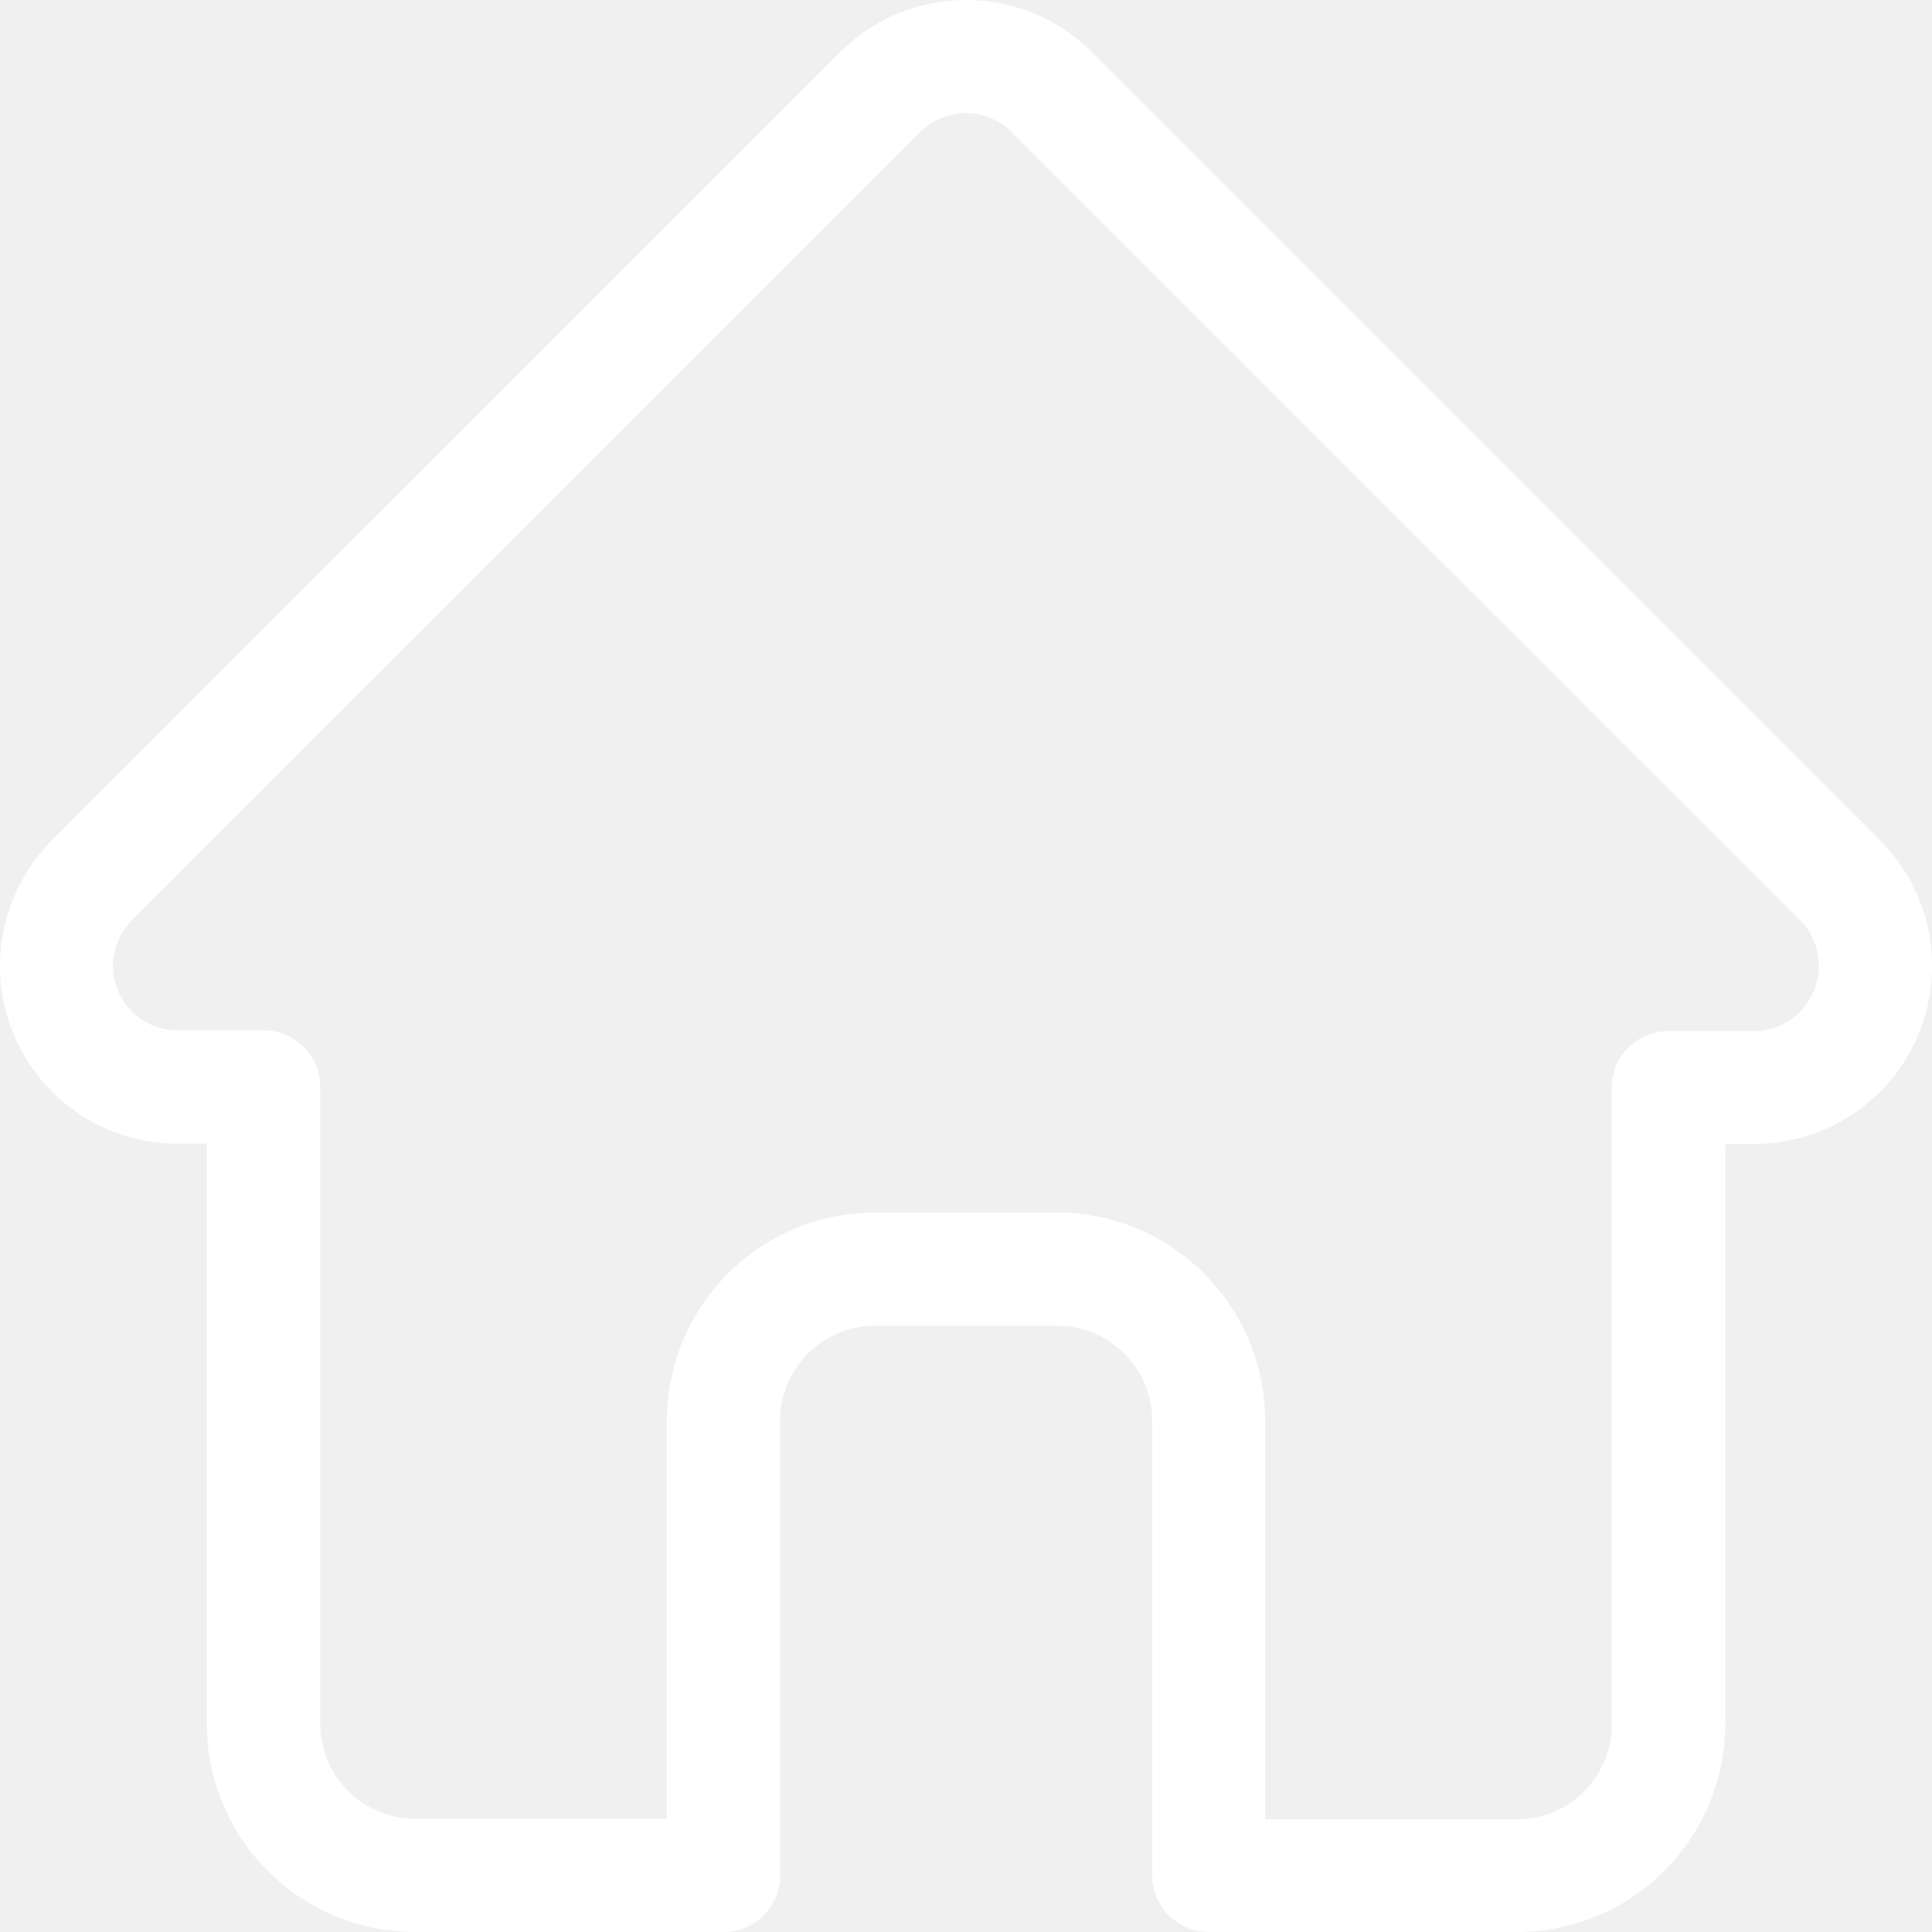
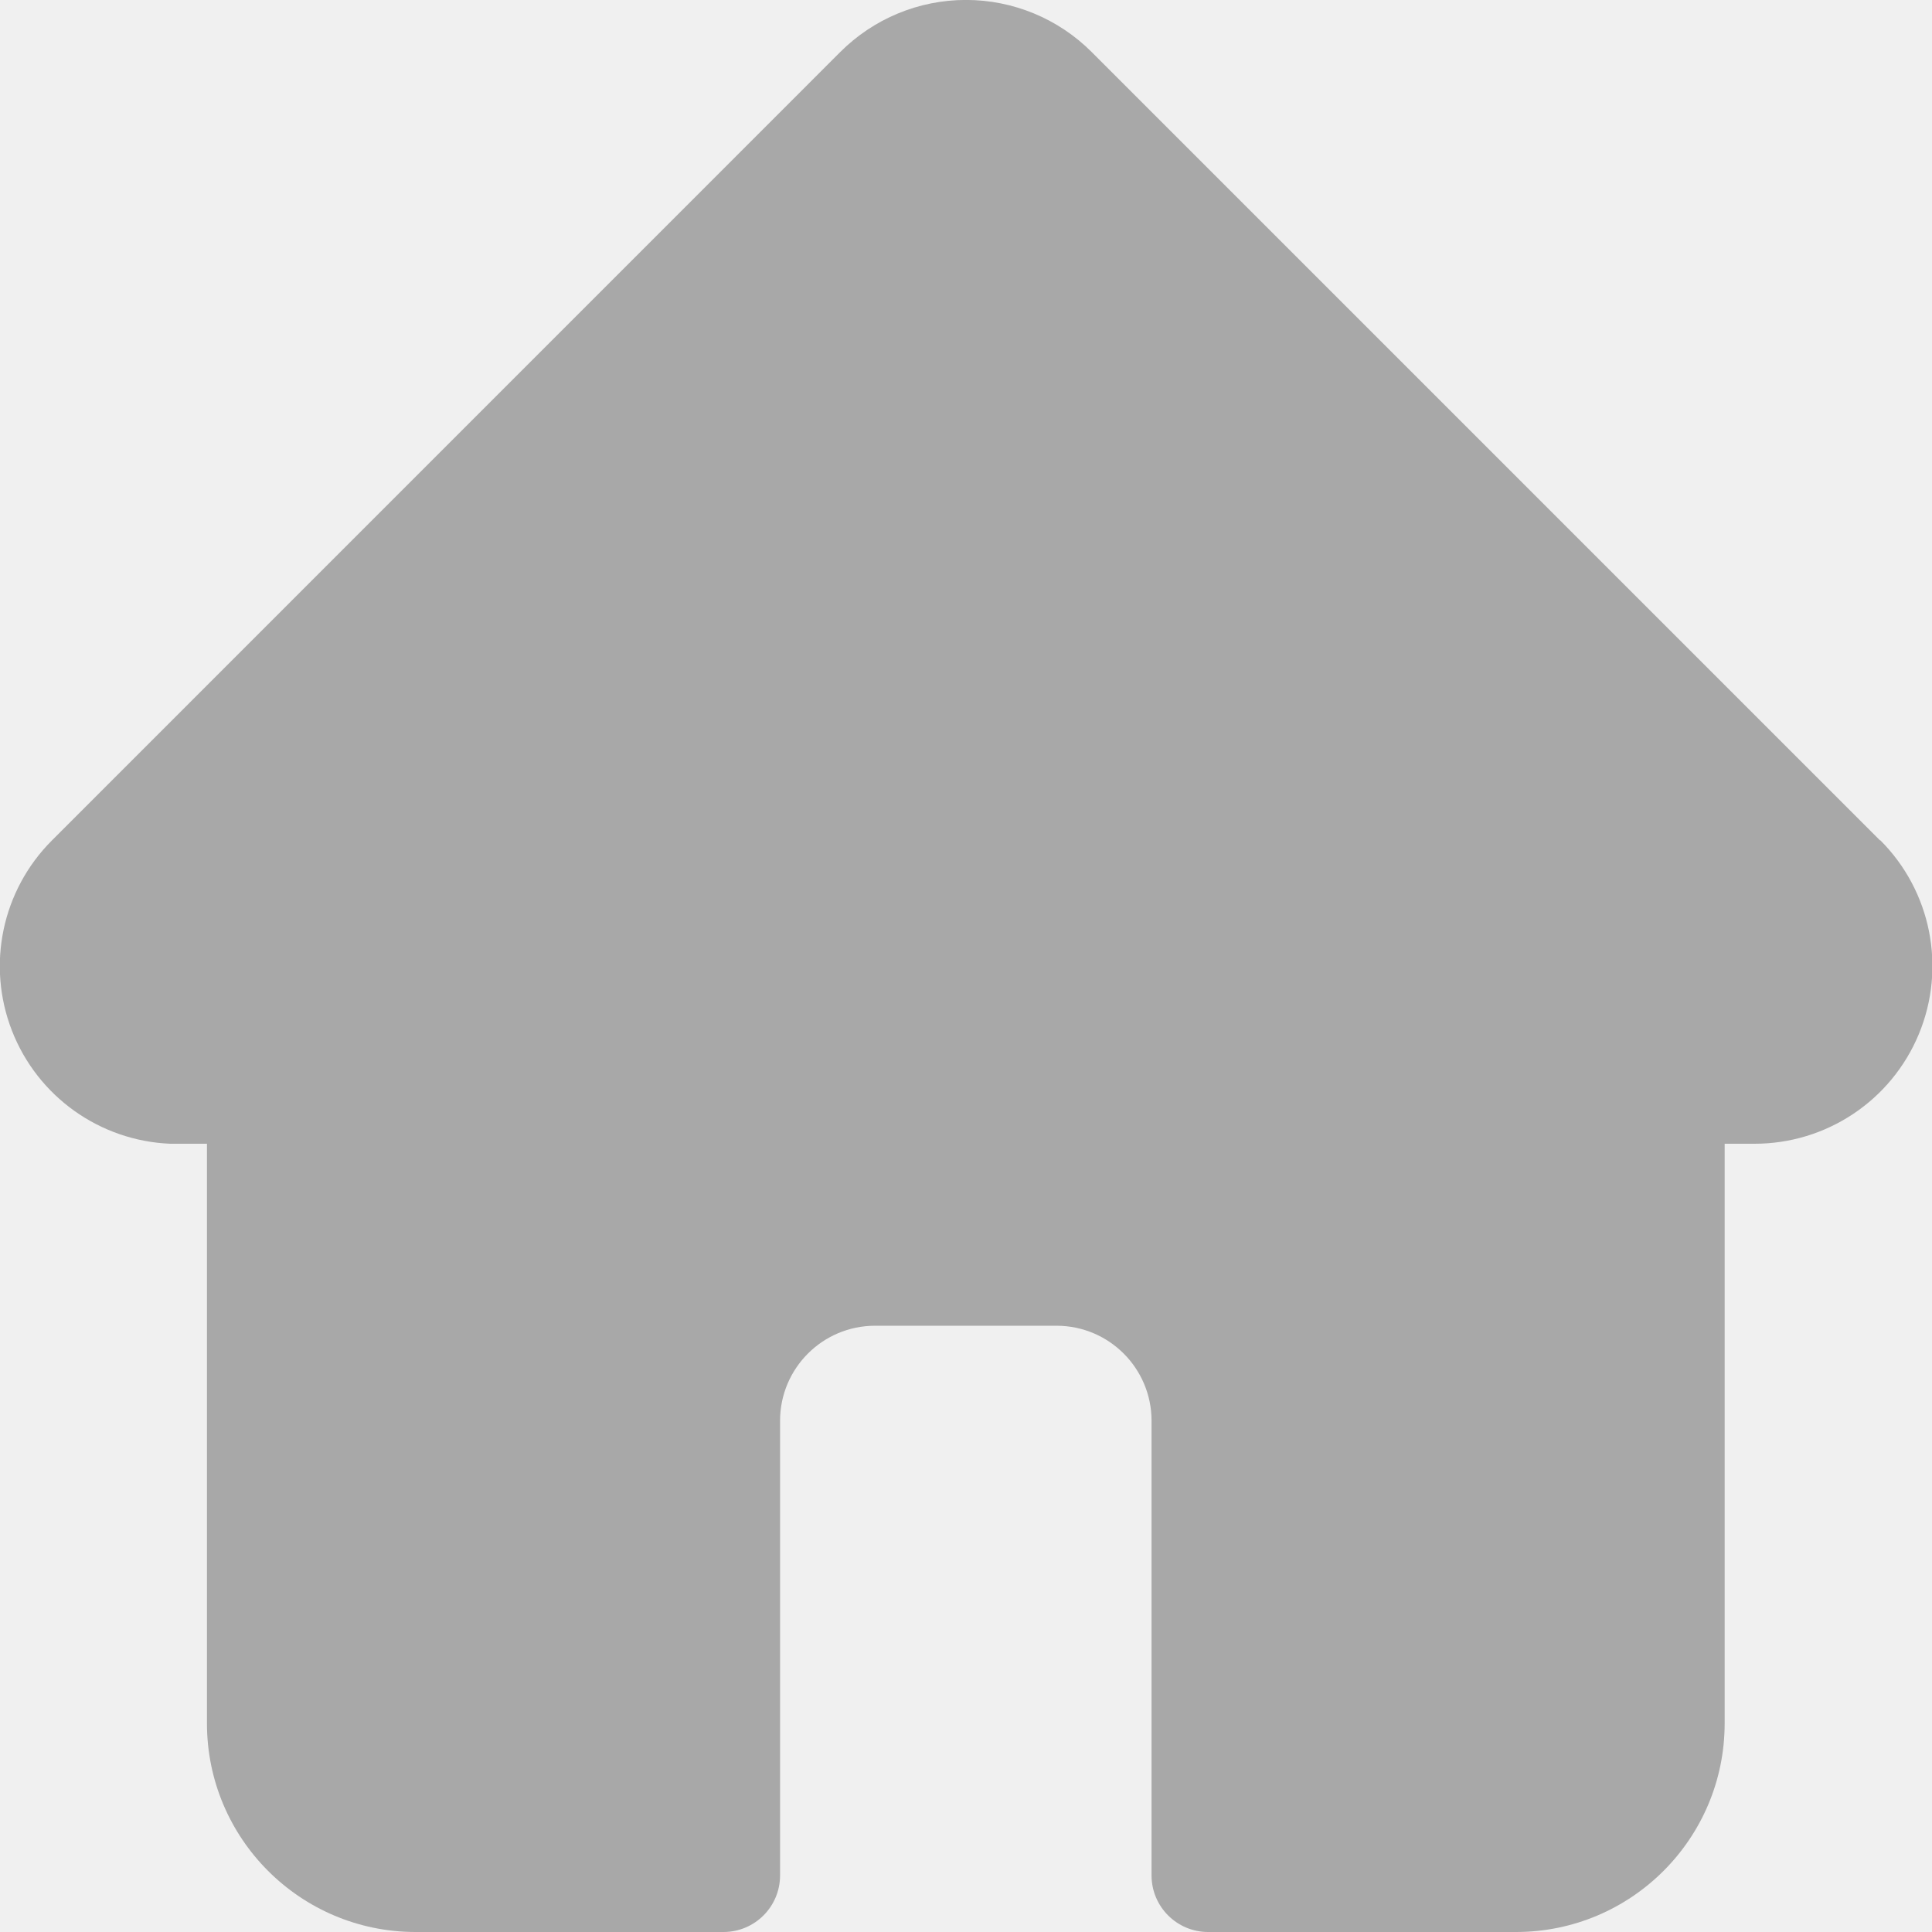
- <svg xmlns="http://www.w3.org/2000/svg" width="27" height="27" viewBox="0 0 27 27">
+ <svg xmlns="http://www.w3.org/2000/svg" width="25" height="25" viewBox="0 0 25 25">
  <defs>
    <clipPath id="clip-path">
-       <rect id="Rectangle_23634" width="27" height="27" transform="translate(363 884)" fill="#fff" />
+       <rect id="Rectangle_23455" data-name="Rectangle 23455" width="25" height="25" transform="translate(101 873)" fill="#a8a8a8" />
    </clipPath>
  </defs>
-   <g id="Mask_Group_225" transform="translate(-363 -884)" clip-path="url(#clip-path)">
-     <g id="svgexport-19_-_2023-05-28T123646.290" transform="translate(362.975 884)">
-       <path id="Path_42874" d="M26.3,11.744l0,0L15.283.728a2.485,2.485,0,0,0-3.515,0L.759,11.736l-.011.011A2.485,2.485,0,0,0,2.4,15.982q.038,0,.077,0h.439v8.105A2.912,2.912,0,0,0,5.827,27h4.309a.791.791,0,0,0,.791-.791V19.854a1.329,1.329,0,0,1,1.327-1.327H14.8a1.329,1.329,0,0,1,1.327,1.327v6.354a.791.791,0,0,0,.791.791h4.309a2.912,2.912,0,0,0,2.909-2.909V15.986h.407A2.486,2.486,0,0,0,26.3,11.744Zm-1.12,2.4a.9.9,0,0,1-.639.265h-1.2a.791.791,0,0,0-.791.791v8.9a1.329,1.329,0,0,1-1.327,1.327H17.705V19.854A2.913,2.913,0,0,0,14.8,16.945H12.254a2.913,2.913,0,0,0-2.909,2.909v5.563H5.827A1.329,1.329,0,0,1,4.5,24.091v-8.9a.791.791,0,0,0-.791-.791H2.531l-.037,0a.9.9,0,0,1-.622-1.541h0L12.886,1.847a.9.9,0,0,1,1.278,0L25.175,12.857l.005,0A.906.906,0,0,1,25.178,14.139Zm0,0" fill="#fff" />
+   <g id="Mask_Group_132" data-name="Mask Group 132" transform="translate(-101 -873)" clip-path="url(#clip-path)">
+     <g id="svgexport-19_-_2023-05-24T004314.243" data-name="svgexport-19 - 2023-05-24T004314.243" transform="translate(101.001 873)">
+       <path id="Path_42809" data-name="Path 42809" d="M24.326,10.874l0,0L14.126.674a2.3,2.3,0,0,0-3.255,0L.679,10.867l-.01.01A2.3,2.3,0,0,0,2.2,14.8q.035,0,.071,0h.406v7.5A2.7,2.7,0,0,0,5.371,25h3.99a.732.732,0,0,0,.732-.732V18.384a1.23,1.23,0,0,1,1.229-1.229h2.353A1.23,1.23,0,0,1,14.9,18.384v5.884a.732.732,0,0,0,.732.732h3.99a2.7,2.7,0,0,0,2.694-2.693V14.8H22.7a2.3,2.3,0,0,0,1.629-3.928Zm0,0" fill="#a8a8a8" />
    </g>
  </g>
</svg>
